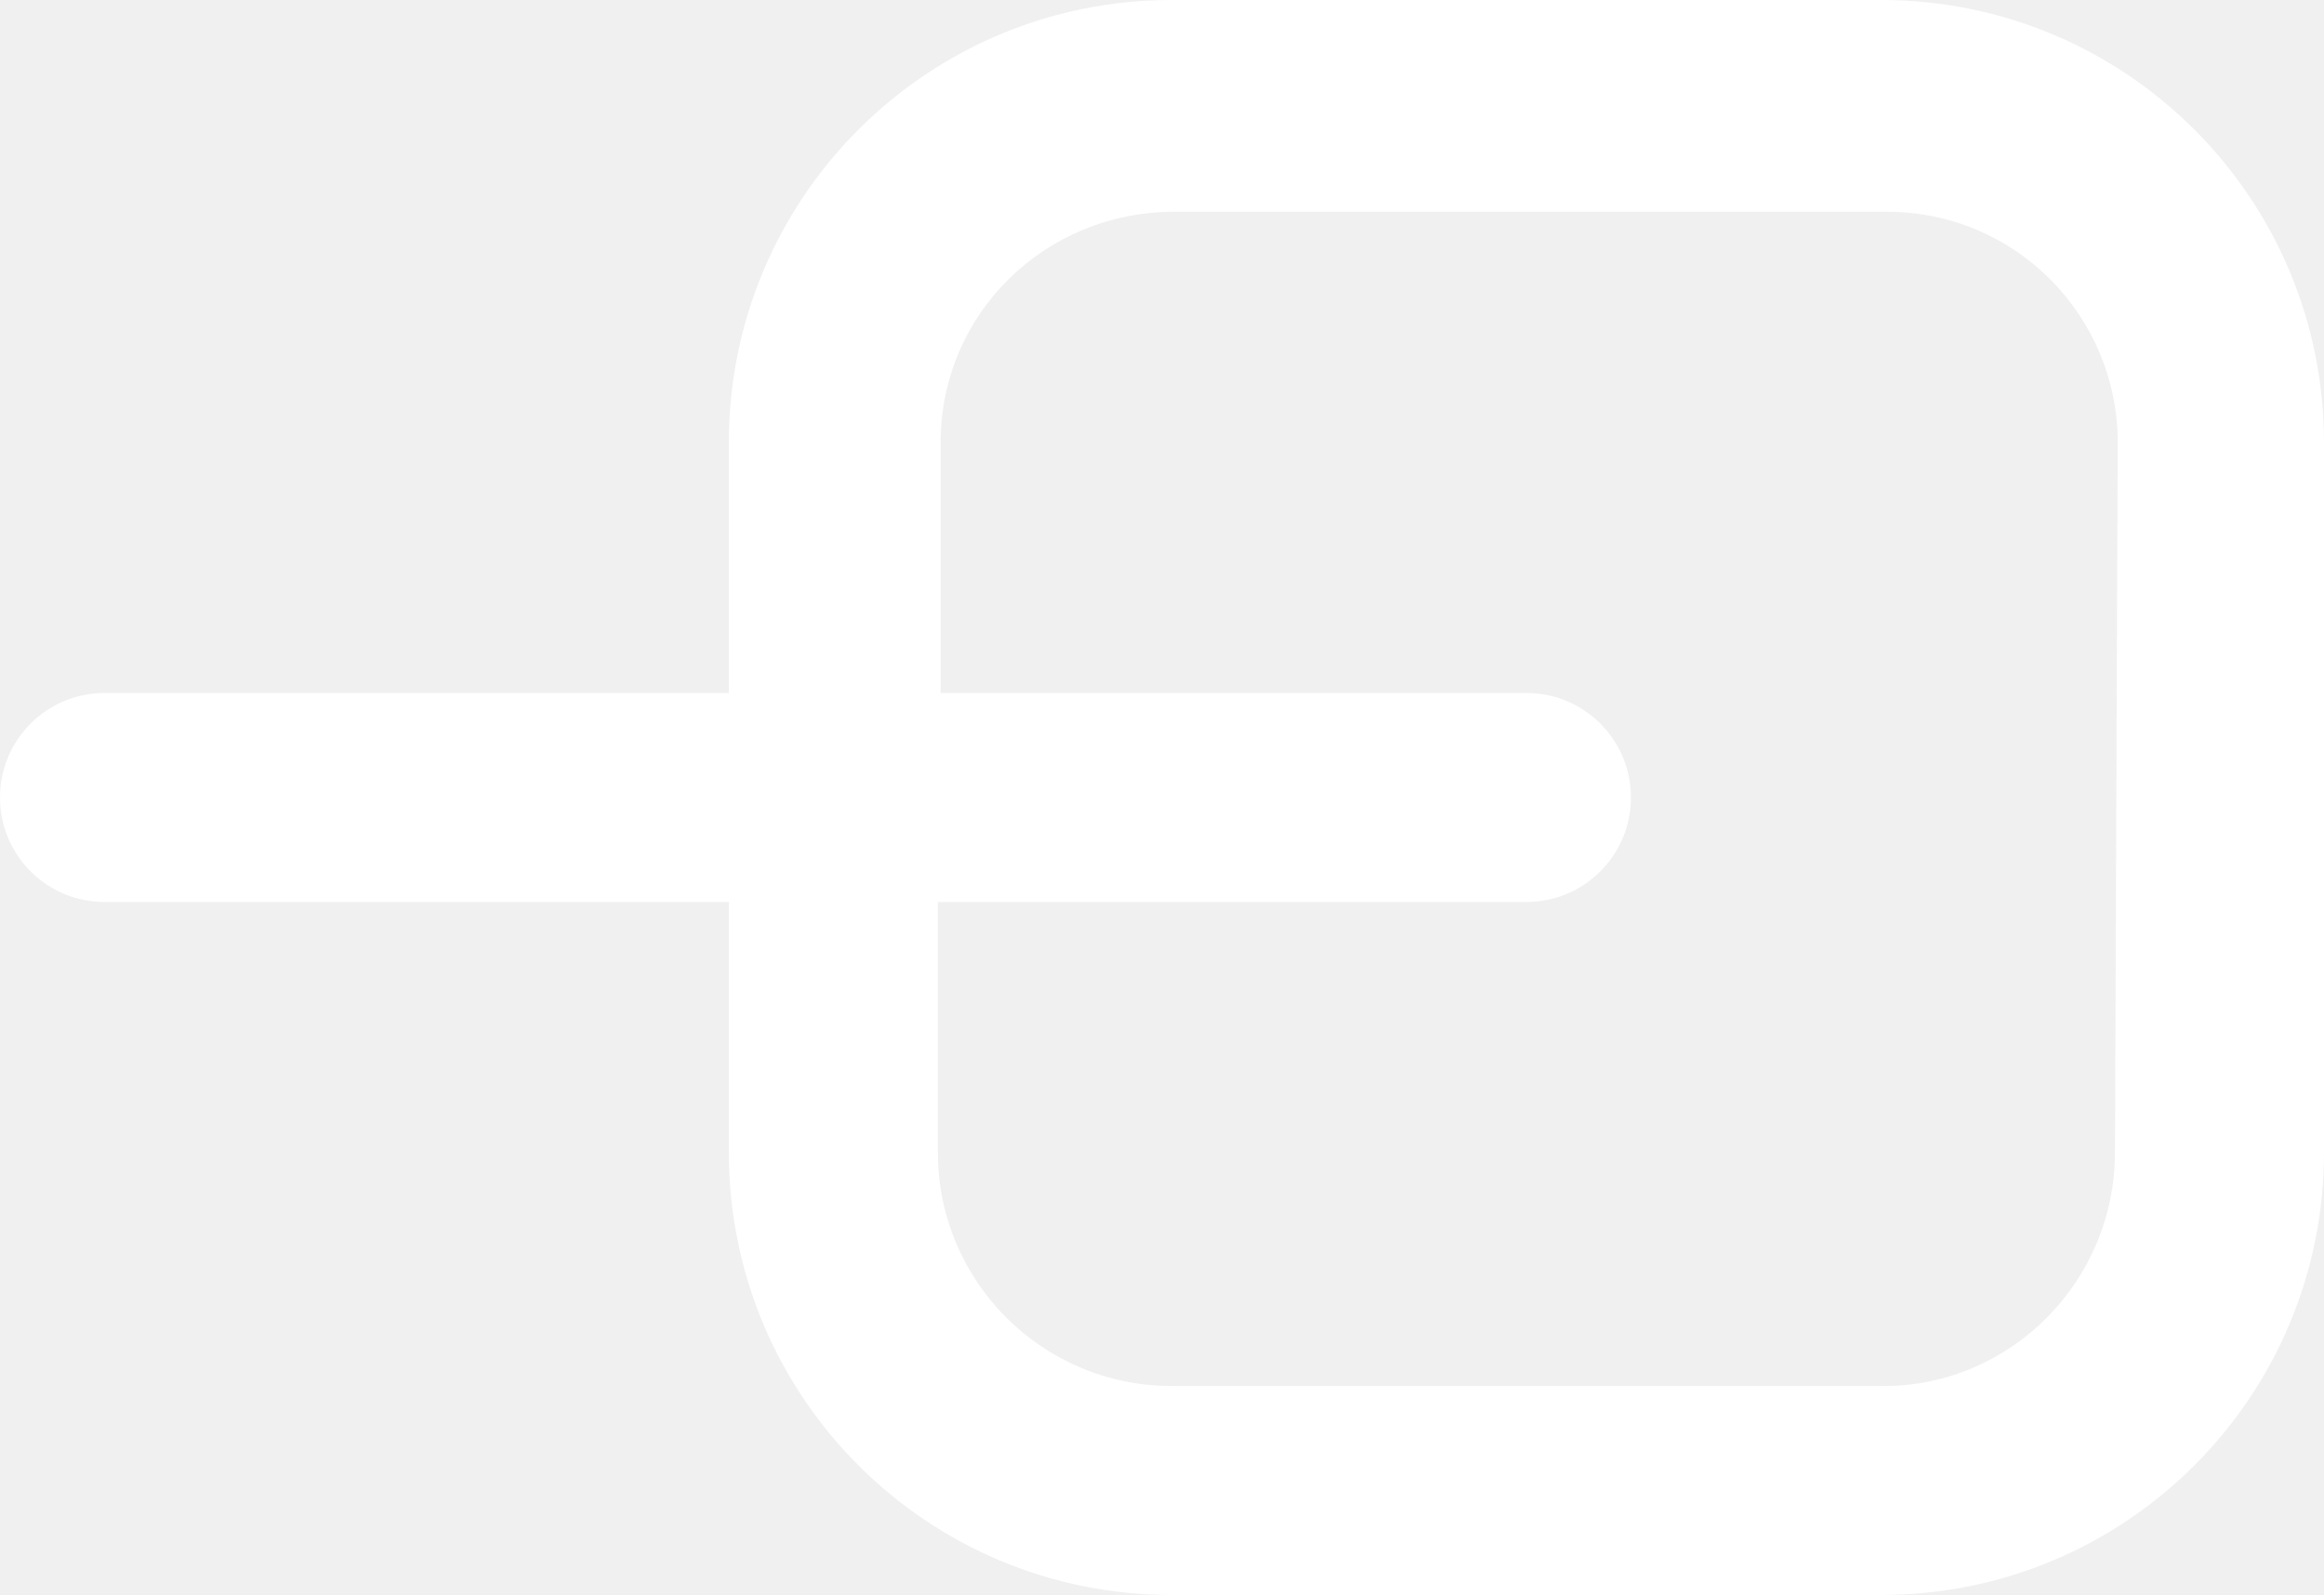
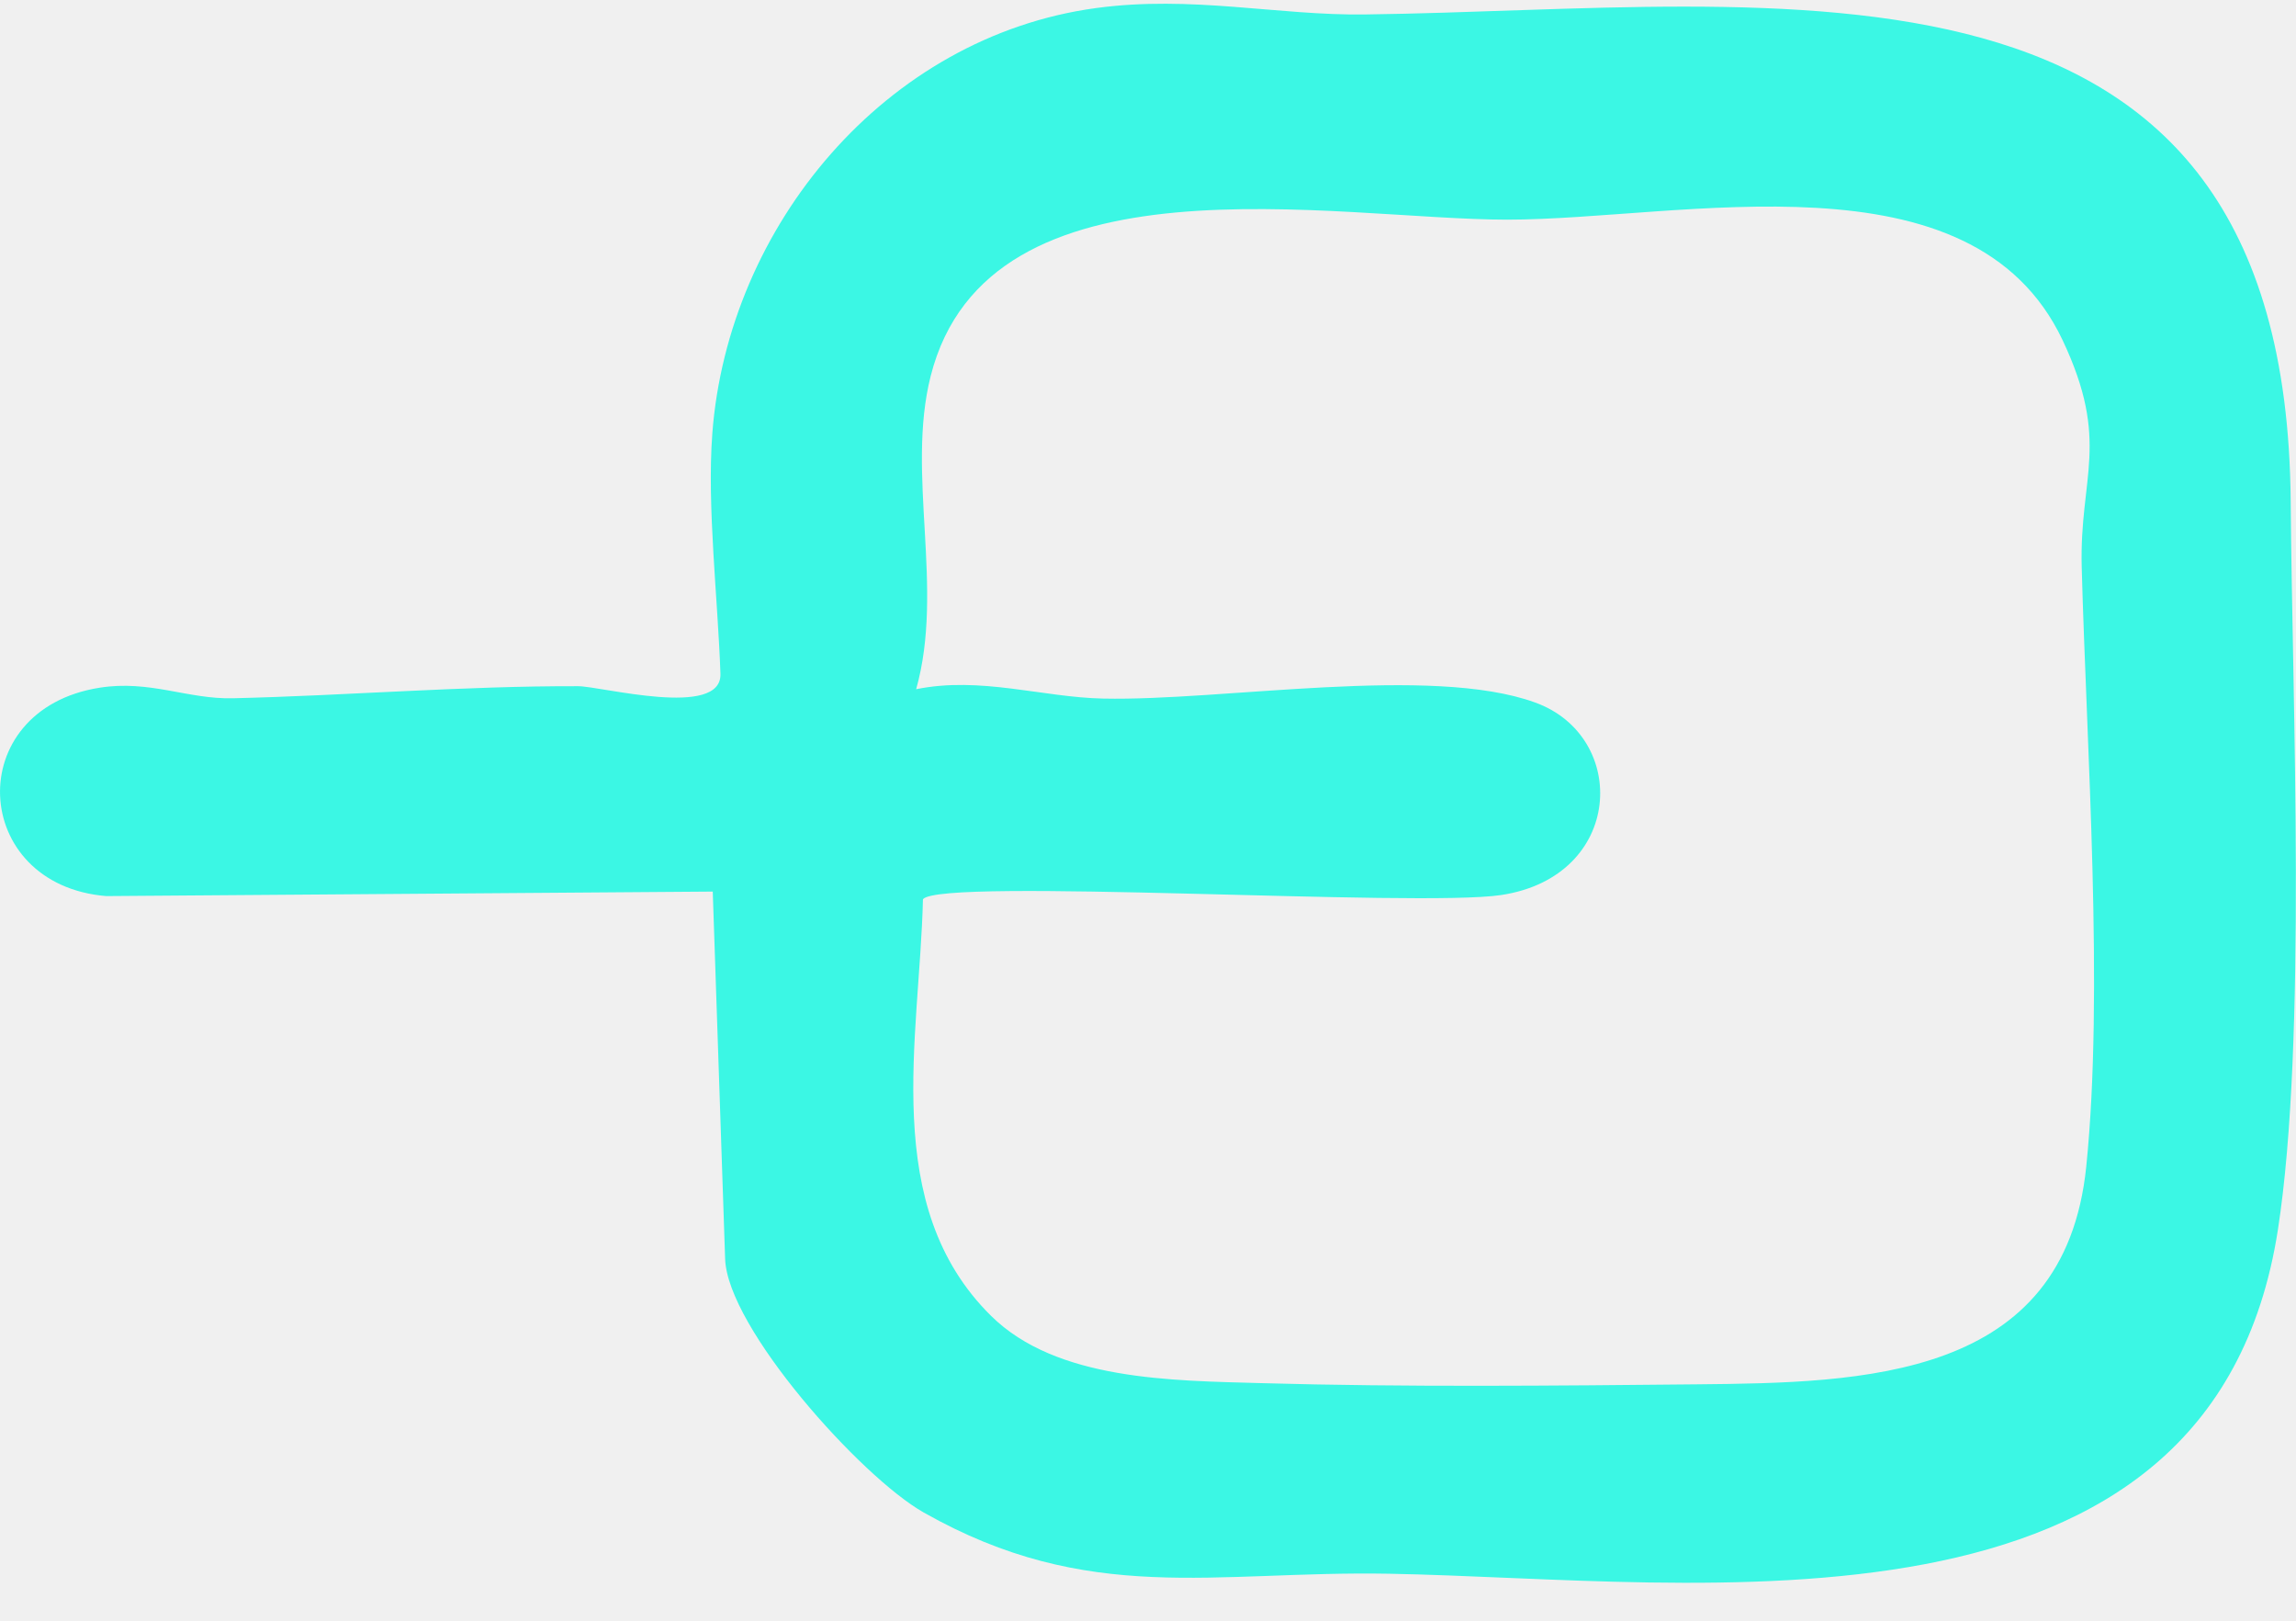
- <svg xmlns="http://www.w3.org/2000/svg" xmlns:xlink="http://www.w3.org/1999/xlink" version="1.1" id="Capa_1" x="0px" y="0px" viewBox="0 0 84.5 58" style="enable-background:new 0 0 84.5 58;" xml:space="preserve">
-   <style type="text/css">
- 	.st0{fill:#FFFFFF;}
- </style>
-   <g id="uuid-9e58d48d-1fb3-4f8f-a2e5-d65d269a6567">
-     <g>
-       <defs>
-         <rect id="SVGID_1_" x="-792.3" y="-1290.9" width="1918.6" height="1072.9" />
-       </defs>
-       <clipPath id="SVGID_00000148658685101457484140000005205543506821779842_">
-         <use xlink:href="#SVGID_1_" style="overflow:visible;" />
-       </clipPath>
-     </g>
-   </g>
-   <g id="uuid-f0dcc560-862c-4189-bd76-73f22cb77945">
-     <path class="st0" d="M68.4,0H42.6c-8.9,0-16.1,7.2-16.1,16.1v9.1H3.8C1.7,25.2,0,26.9,0,29s1.7,3.8,3.8,3.8h22.7v9.1   c0,8.9,7.2,16.1,16.1,16.1h25.8c8.9,0,16.1-7.2,16.1-16.1V16.1C84.5,7.2,77.3,0,68.4,0L68.4,0z M76.9,41.9c0,4.7-3.8,8.5-8.4,8.5   H42.6c-4.7,0-8.5-3.8-8.5-8.5v-9.1h21.4c2.1,0,3.8-1.7,3.8-3.8s-1.7-3.8-3.8-3.8H34.2v-9.1c0-4.7,3.8-8.4,8.5-8.4h25.9   c4.7,0,8.4,3.8,8.4,8.4L76.9,41.9L76.9,41.9z" />
-   </g>
+ <svg xmlns="http://www.w3.org/2000/svg" width="51" height="36" viewBox="0 0 51 36" fill="none">
+   <path d="M15.822 9.632C16.17 5.02 19.667 0.817 24.339 0.18C26.473 -0.111 28.385 0.348 30.324 0.321C39.555 0.204 50.782 -1.766 50.882 11.133C50.916 15.617 51.248 23.113 50.598 27.316C49.124 36.815 37.723 35.08 30.854 34.956C26.958 34.886 24.185 35.673 20.518 33.596C19.117 32.803 16.157 29.49 16.107 27.963L15.832 19.804L2.358 19.904C-0.663 19.653 -0.854 15.761 2.21 15.276C3.329 15.098 4.163 15.534 5.174 15.51C7.727 15.45 10.289 15.235 12.841 15.242C13.35 15.242 16.036 15.966 16.003 14.967C15.946 13.303 15.701 11.233 15.822 9.639V9.632ZM20.501 19.975C20.43 23.049 19.536 26.784 22.015 29.229C23.472 30.666 26.027 30.666 28.037 30.723C31.182 30.813 34.561 30.78 37.686 30.749C41.38 30.713 45.858 30.646 46.341 25.913C46.736 22.031 46.347 16.599 46.24 12.593C46.187 10.587 46.887 9.823 45.815 7.555C43.799 3.292 37.365 4.876 33.483 4.879C29.661 4.879 21.951 3.295 20.672 8.356C20.122 10.533 20.983 13.058 20.35 15.309C21.777 15.018 23.157 15.49 24.507 15.517C27.156 15.574 31.785 14.763 34.099 15.604C36.192 16.361 36.072 19.472 33.342 19.881C31.5 20.159 20.93 19.489 20.504 19.971L20.501 19.975Z" fill="#3BF7E4" />
</svg>
